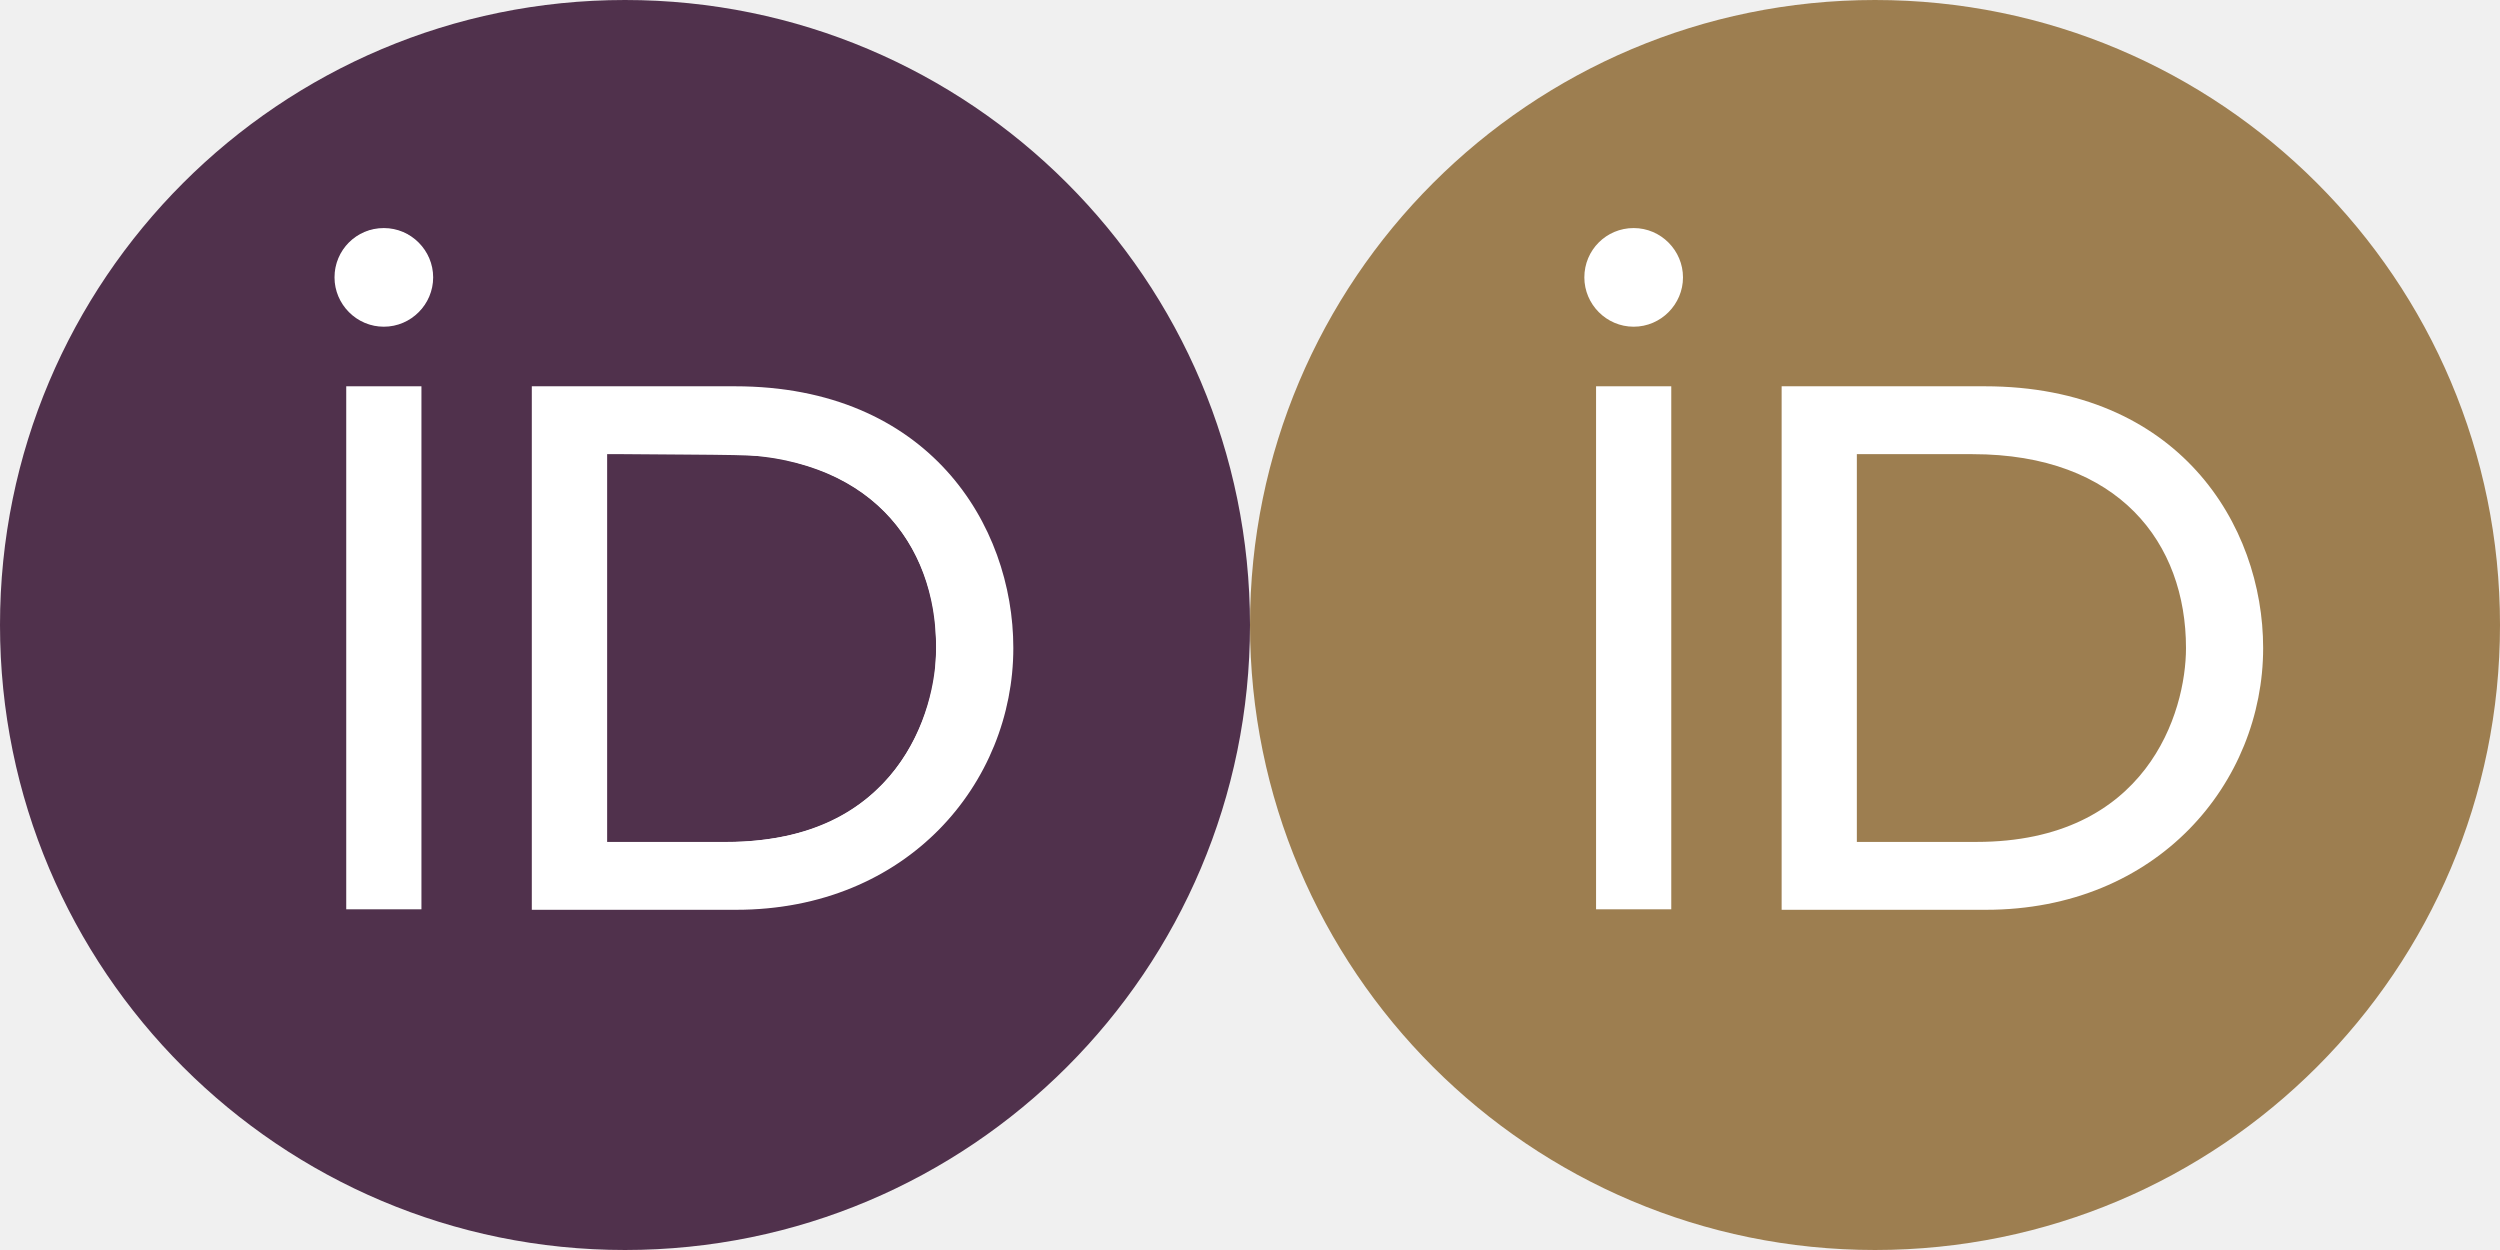
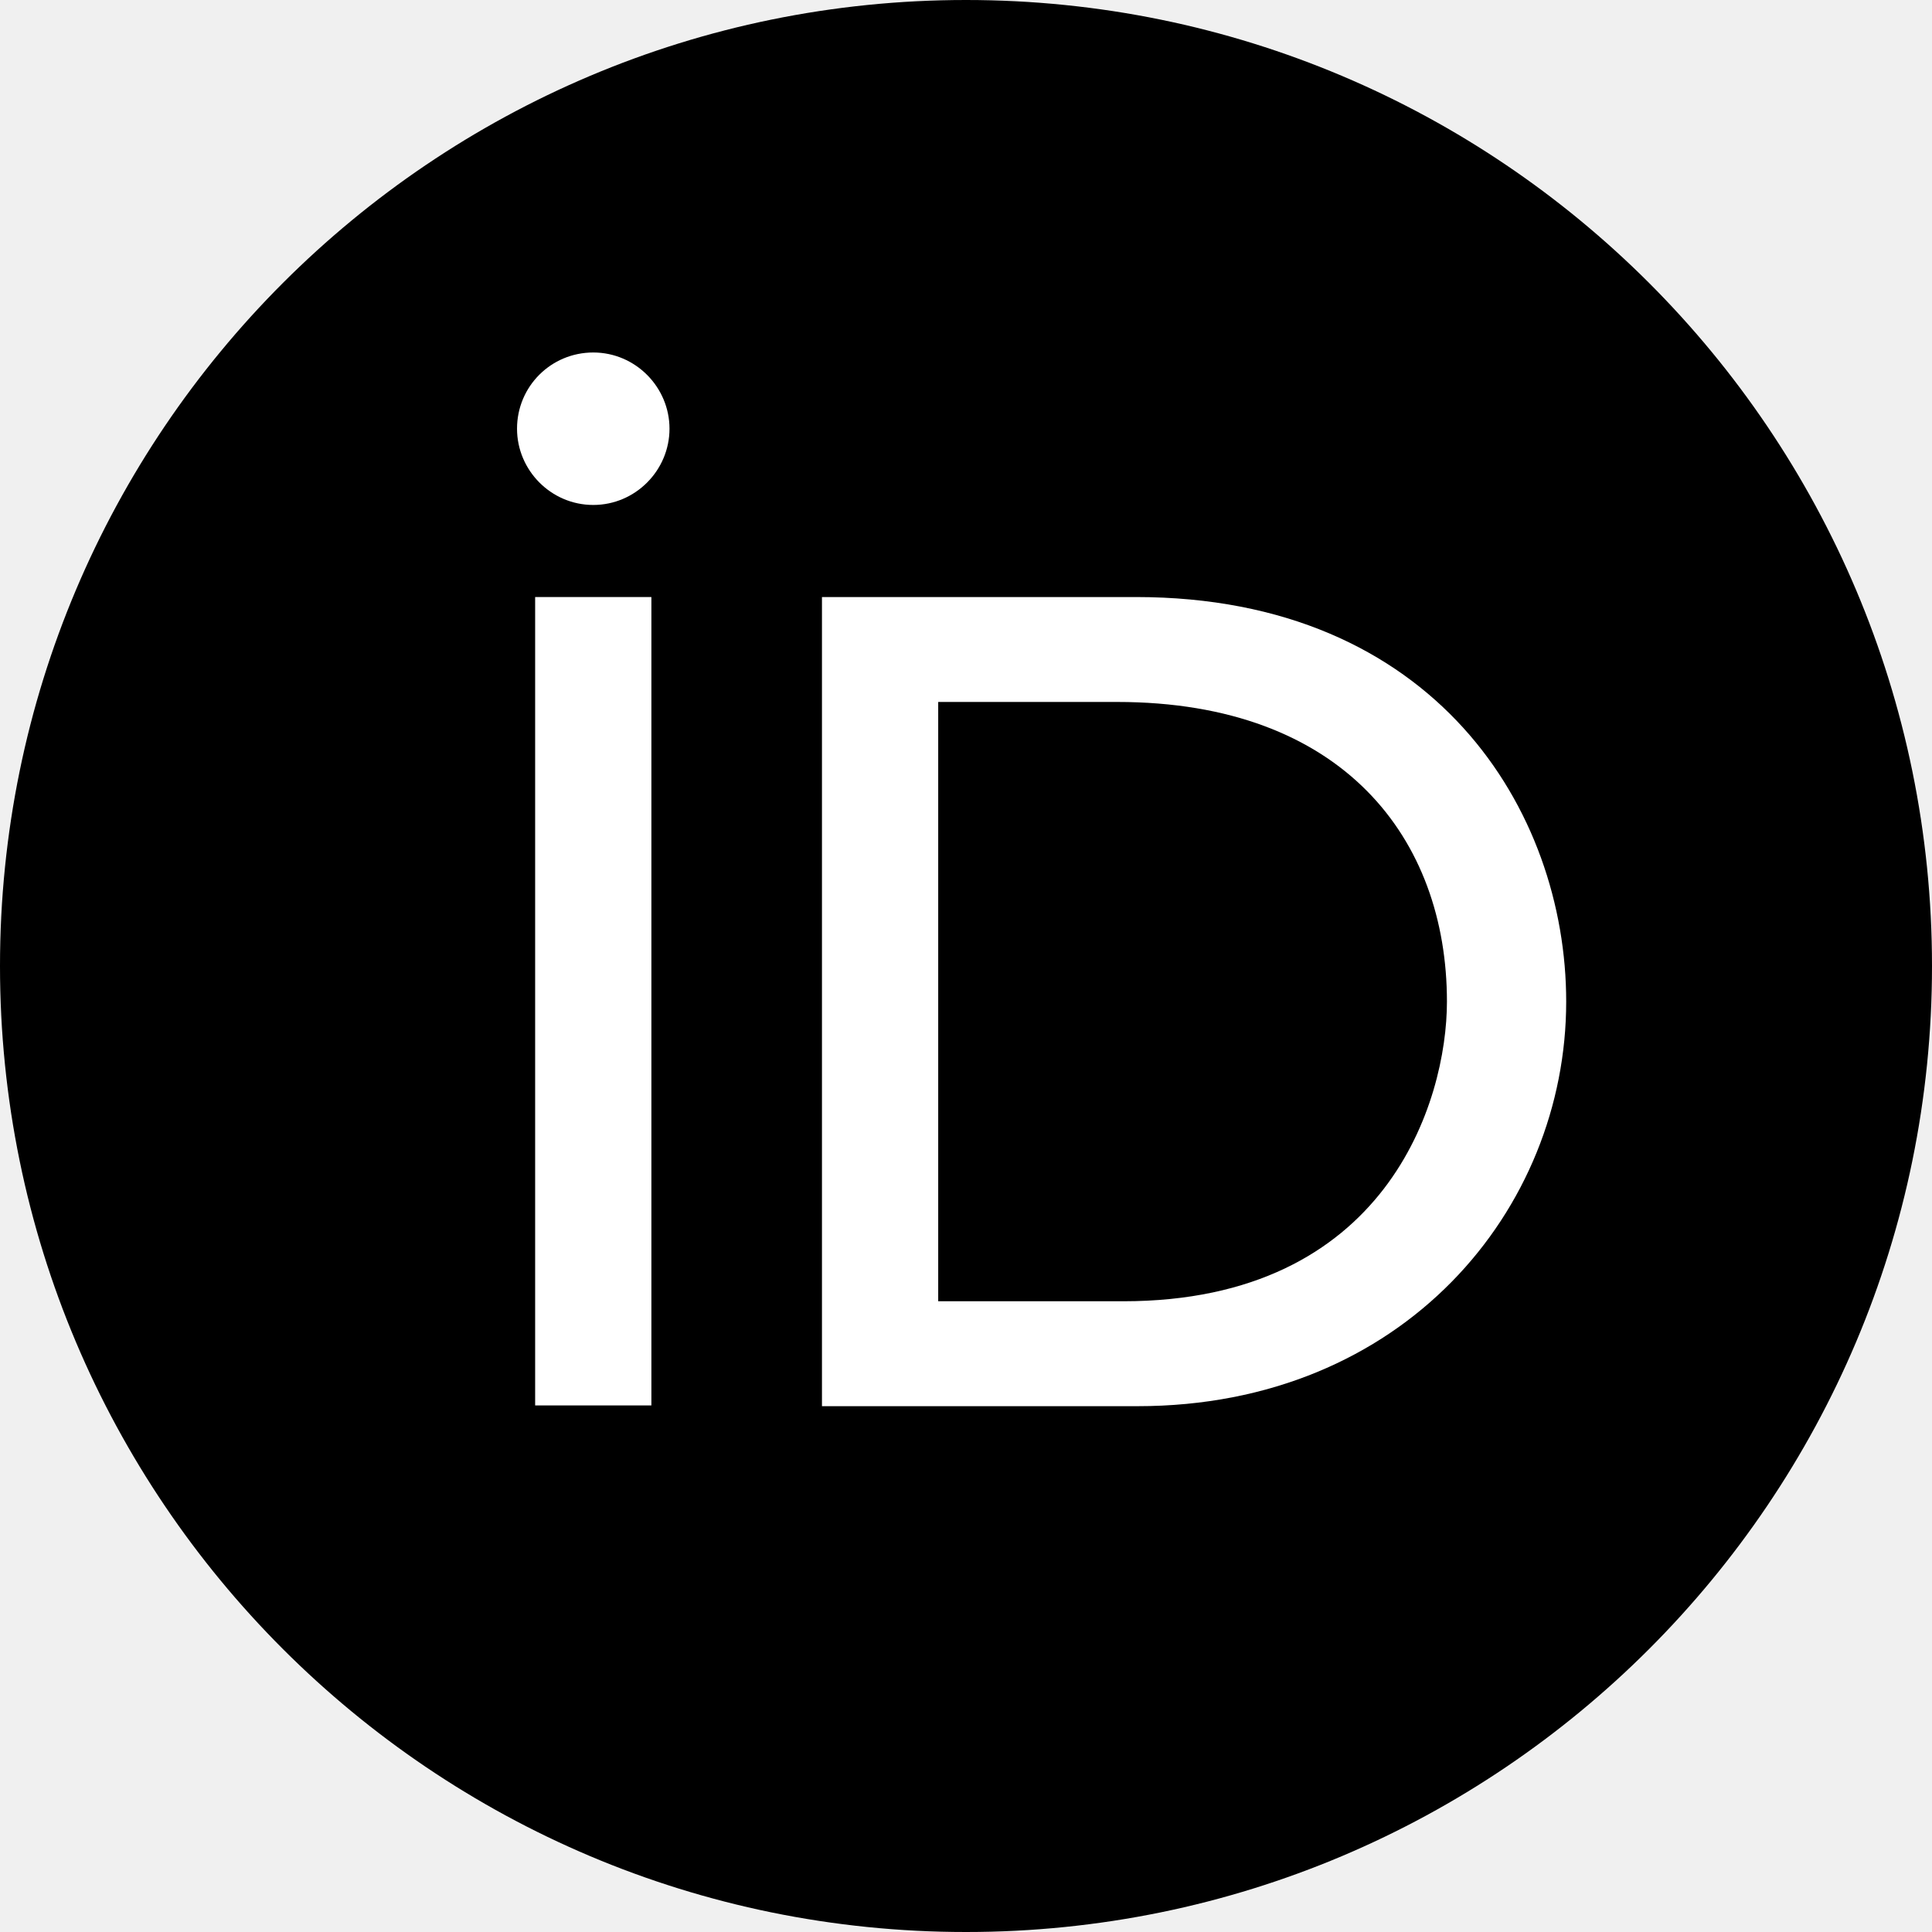
- <svg xmlns="http://www.w3.org/2000/svg" width="566.921" height="283.46" version="1.1" id="svg3868">
-   <defs id="defs3872" />
-   <g id="g3866">
-     <g id="svg_1">
-       <path fill="#50314C" d="m141.73,0c-78.275,0 -141.73,63.455 -141.73,141.73c0,78.275 63.455,141.73 141.73,141.73c78.275,0 141.73,-63.455 141.73,-141.73c0,-78.275 -63.455,-141.73 -141.73,-141.73z" id="svg_2" />
-     </g>
-     <g id="svg_10" transform="matrix(1.107422,0,0,1.107422,10.99953,219.9385) " stroke="null">
-       <path class="st1" d="m76.367,-12.404l-15.4,0l0,-107.1l15.4,0l0,48.4l0,58.7z" id="svg_11" stroke="null" />
-       <path class="st1" d="m98.967,-119.504l41.6,0c39.6,0 57,28.3 57,53.6c0,27.5 -21.5,53.6 -56.8,53.6l-41.8,0l0,-107.2zm15.4,93.3l24.5,0c34.9,0 42.9,-26.5 42.9,-39.7c0,-21.5 -13.7,-39.7 -43.7,-39.7l-23.7,0l0,79.4z" id="svg_12" stroke="null" />
-       <path class="st1" d="m78.767,-141.804c0,5.5 -4.5,10.1 -10.1,10.1c-5.6,0 -10.1,-4.6 -10.1,-10.1c0,-5.6 4.5,-10.1 10.1,-10.1c5.6,0 10.1,4.6 10.1,10.1z" id="svg_13" stroke="null" />
-     </g>
-     <g id="svg_3">
-       <path fill="#9D7E50" d="m425.191,0c-78.275,0 -141.73,63.455 -141.73,141.73c0,78.275 63.455,141.73 141.73,141.73s141.73,-63.455 141.73,-141.73c0,-78.275 -63.455,-141.73 -141.73,-141.73z" id="svg_4" />
-     </g>
-     <style type="text/css" id="style3860">.st0{fill:#A6CE39;}
- 	.st1{fill:#FFFFFF;}</style>
-     <g id="svg_19" transform="matrix(1.107422,0,0,1.107422,10.99953,219.9385) " stroke="null">
-       <path class="st1" d="m332.296,-12.404l-15.4,0l0,-107.1l15.4,0l0,48.4l0,58.7z" id="svg_16" stroke="null" />
-       <path class="st1" d="m354.896,-119.504l41.6,0c39.6,0 57,28.3 57,53.6c0,27.5 -21.5,53.6 -56.8,53.6l-41.8,0l0,-107.2zm15.4,93.3l24.5,0c34.9,0 42.9,-26.5 42.9,-39.7c0,-21.5 -13.7,-39.7 -43.7,-39.7l-23.7,0l0,79.4z" id="svg_17" stroke="null" />
-       <path class="st1" d="m334.696,-141.804c0,5.5 -4.5,10.1 -10.1,10.1c-5.6,0 -10.1,-4.6 -10.1,-10.1c0,-5.6 4.5,-10.1 10.1,-10.1c5.6,0 10.1,4.6 10.1,10.1z" id="svg_18" stroke="null" />
-     </g>
+ <svg xmlns="http://www.w3.org/2000/svg" viewBox="0 0 283.46 283.46" width="283.46" height="283.46" version="1.1">
+   <path class="icon-body" d="m141.73,0c-78.275,0 -141.73,63.455 -141.73,141.73c0,78.275 63.455,141.73 141.73,141.73c78.275,0 141.73,-63.455 141.73,-141.73c0,-78.275 -63.455,-141.73 -141.73,-141.73z" />
+   <g transform="matrix(1.107422,0,0,1.107422,10.99953,219.9385)">
+     <path fill="#FFF" d="m76.367,-12.404l-15.4,0l0,-107.1l15.4,0l0,48.4l0,58.7z" />
+     <path fill="#FFF" d="m98.967,-119.504l41.6,0c39.6,0 57,28.3 57,53.6c0,27.5 -21.5,53.6 -56.8,53.6l-41.8,0l0,-107.2zm15.4,93.3l24.5,0c34.9,0 42.9,-26.5 42.9,-39.7c0,-21.5 -13.7,-39.7 -43.7,-39.7l-23.7,0l0,79.4z" />
+     <path fill="#FFF" d="m78.767,-141.804c0,5.5 -4.5,10.1 -10.1,10.1c-5.6,0 -10.1,-4.6 -10.1,-10.1c0,-5.6 4.5,-10.1 10.1,-10.1c5.6,0 10.1,4.6 10.1,10.1z" />
  </g>
-   <path style="fill:#ffffff;fill-opacity:1;stroke-width:0.353" d="M 120.739,146.911 V 87.803 l 25.672,0.003 c 14.712,0.002 27.028,0.153 28.848,0.355 8.977,0.996 16.679,3.232 23.82,6.914 10.701,5.519 18.77,13.759 24.15,24.664 8.253,16.726 8.533,35.878 0.765,52.227 -8.915,18.761 -26.407,30.986 -48.196,33.683 -1.841,0.228 -12.993,0.37 -29.025,0.37 h -26.034 z m 48.068,43.936 c 13.385,-0.867 23.104,-4.813 30.822,-12.515 6.006,-5.993 10.2,-14.141 12.037,-23.386 0.818,-4.117 0.812,-12.454 -0.013,-16.948 -3.008,-16.396 -13.579,-28.073 -29.597,-32.694 -6.965,-2.009 -7.918,-2.089 -26.823,-2.236 l -17.556,-0.137 v 44.134 44.134 l 12.968,-0.007 c 7.133,-0.004 15.305,-0.159 18.161,-0.344 z" id="path3878" />
-   <path style="fill:#ffffff;fill-opacity:1;stroke-width:0.353" d="M 78.746,146.911 V 87.803 h 8.293 8.293 v 59.108 59.108 h -8.293 -8.293 z" id="path3880" />
-   <path style="fill:#ffffff;fill-opacity:1;stroke-width:0.353" d="m 84.537,73.66 c -3.836,-0.914 -6.961,-3.995 -8.13,-8.014 -1.426,-4.906 1.061,-10.349 5.788,-12.667 1.713,-0.84 2.448,-0.988 4.843,-0.977 3.43,0.016 5.435,0.812 7.665,3.043 2.287,2.288 3.219,4.498 3.249,7.703 0.042,4.487 -2.052,7.984 -5.907,9.864 -2.439,1.189 -5.26,1.583 -7.509,1.047 z" id="path3882" />
</svg>
